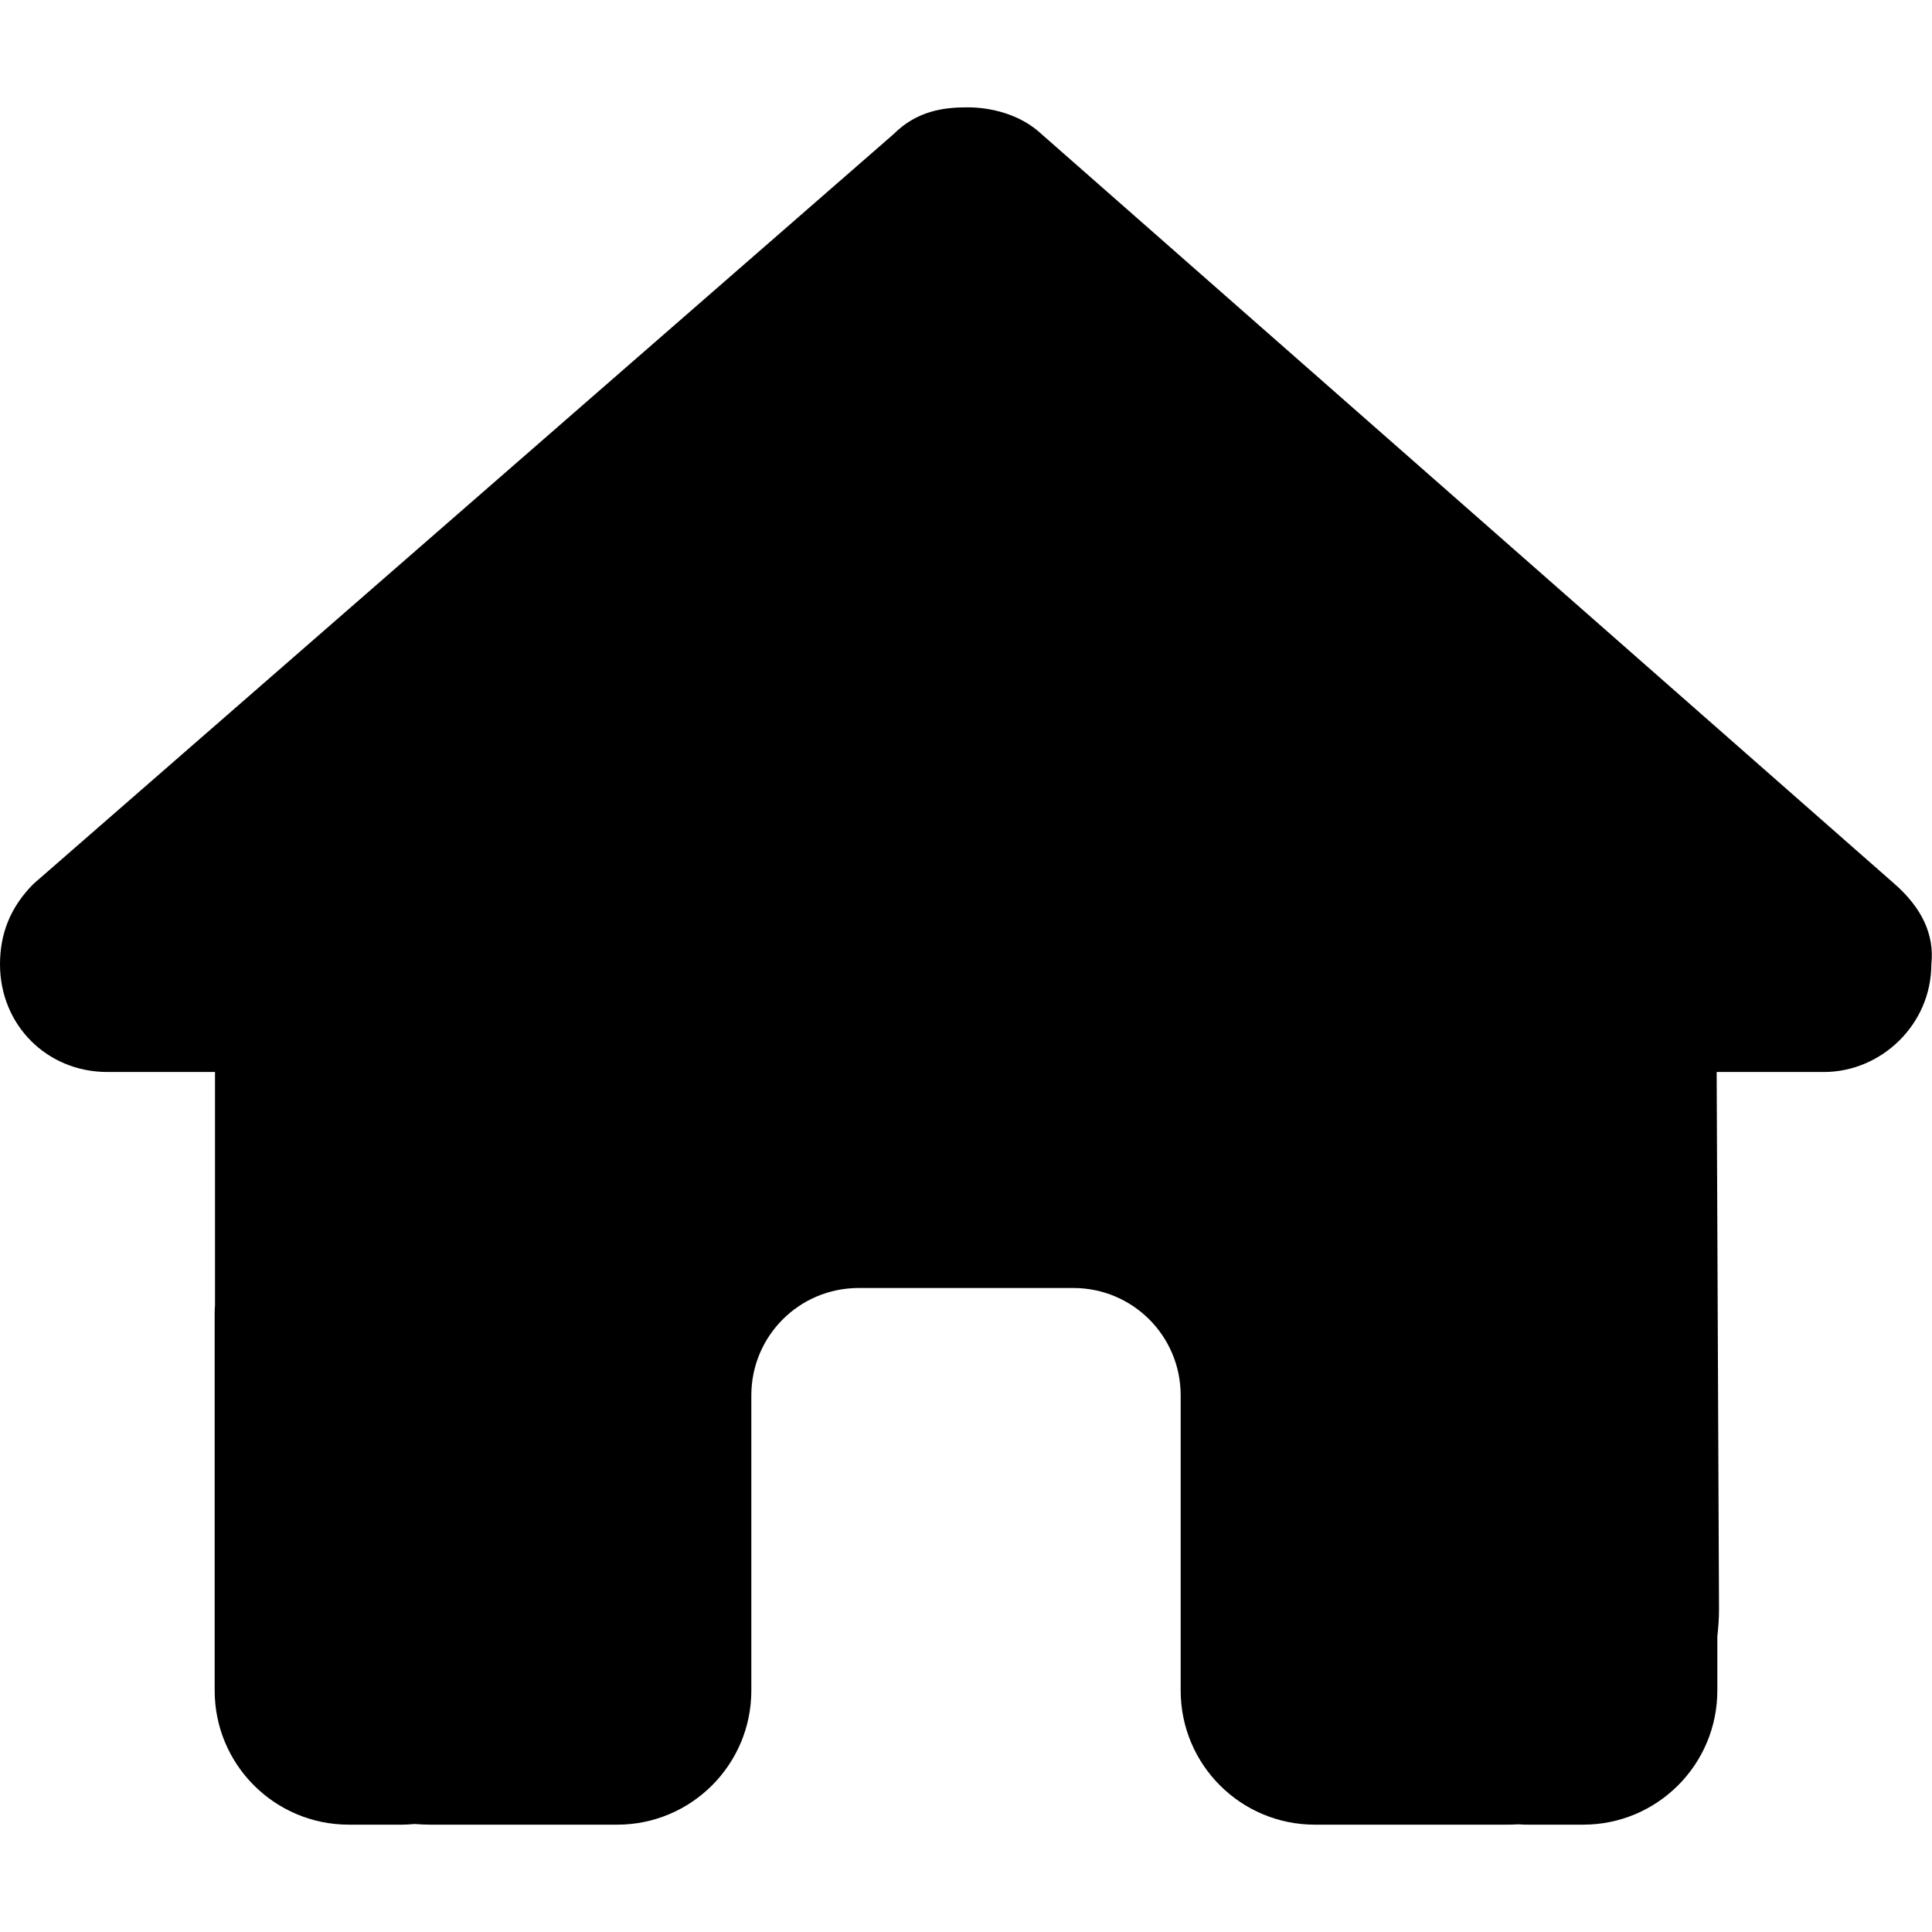
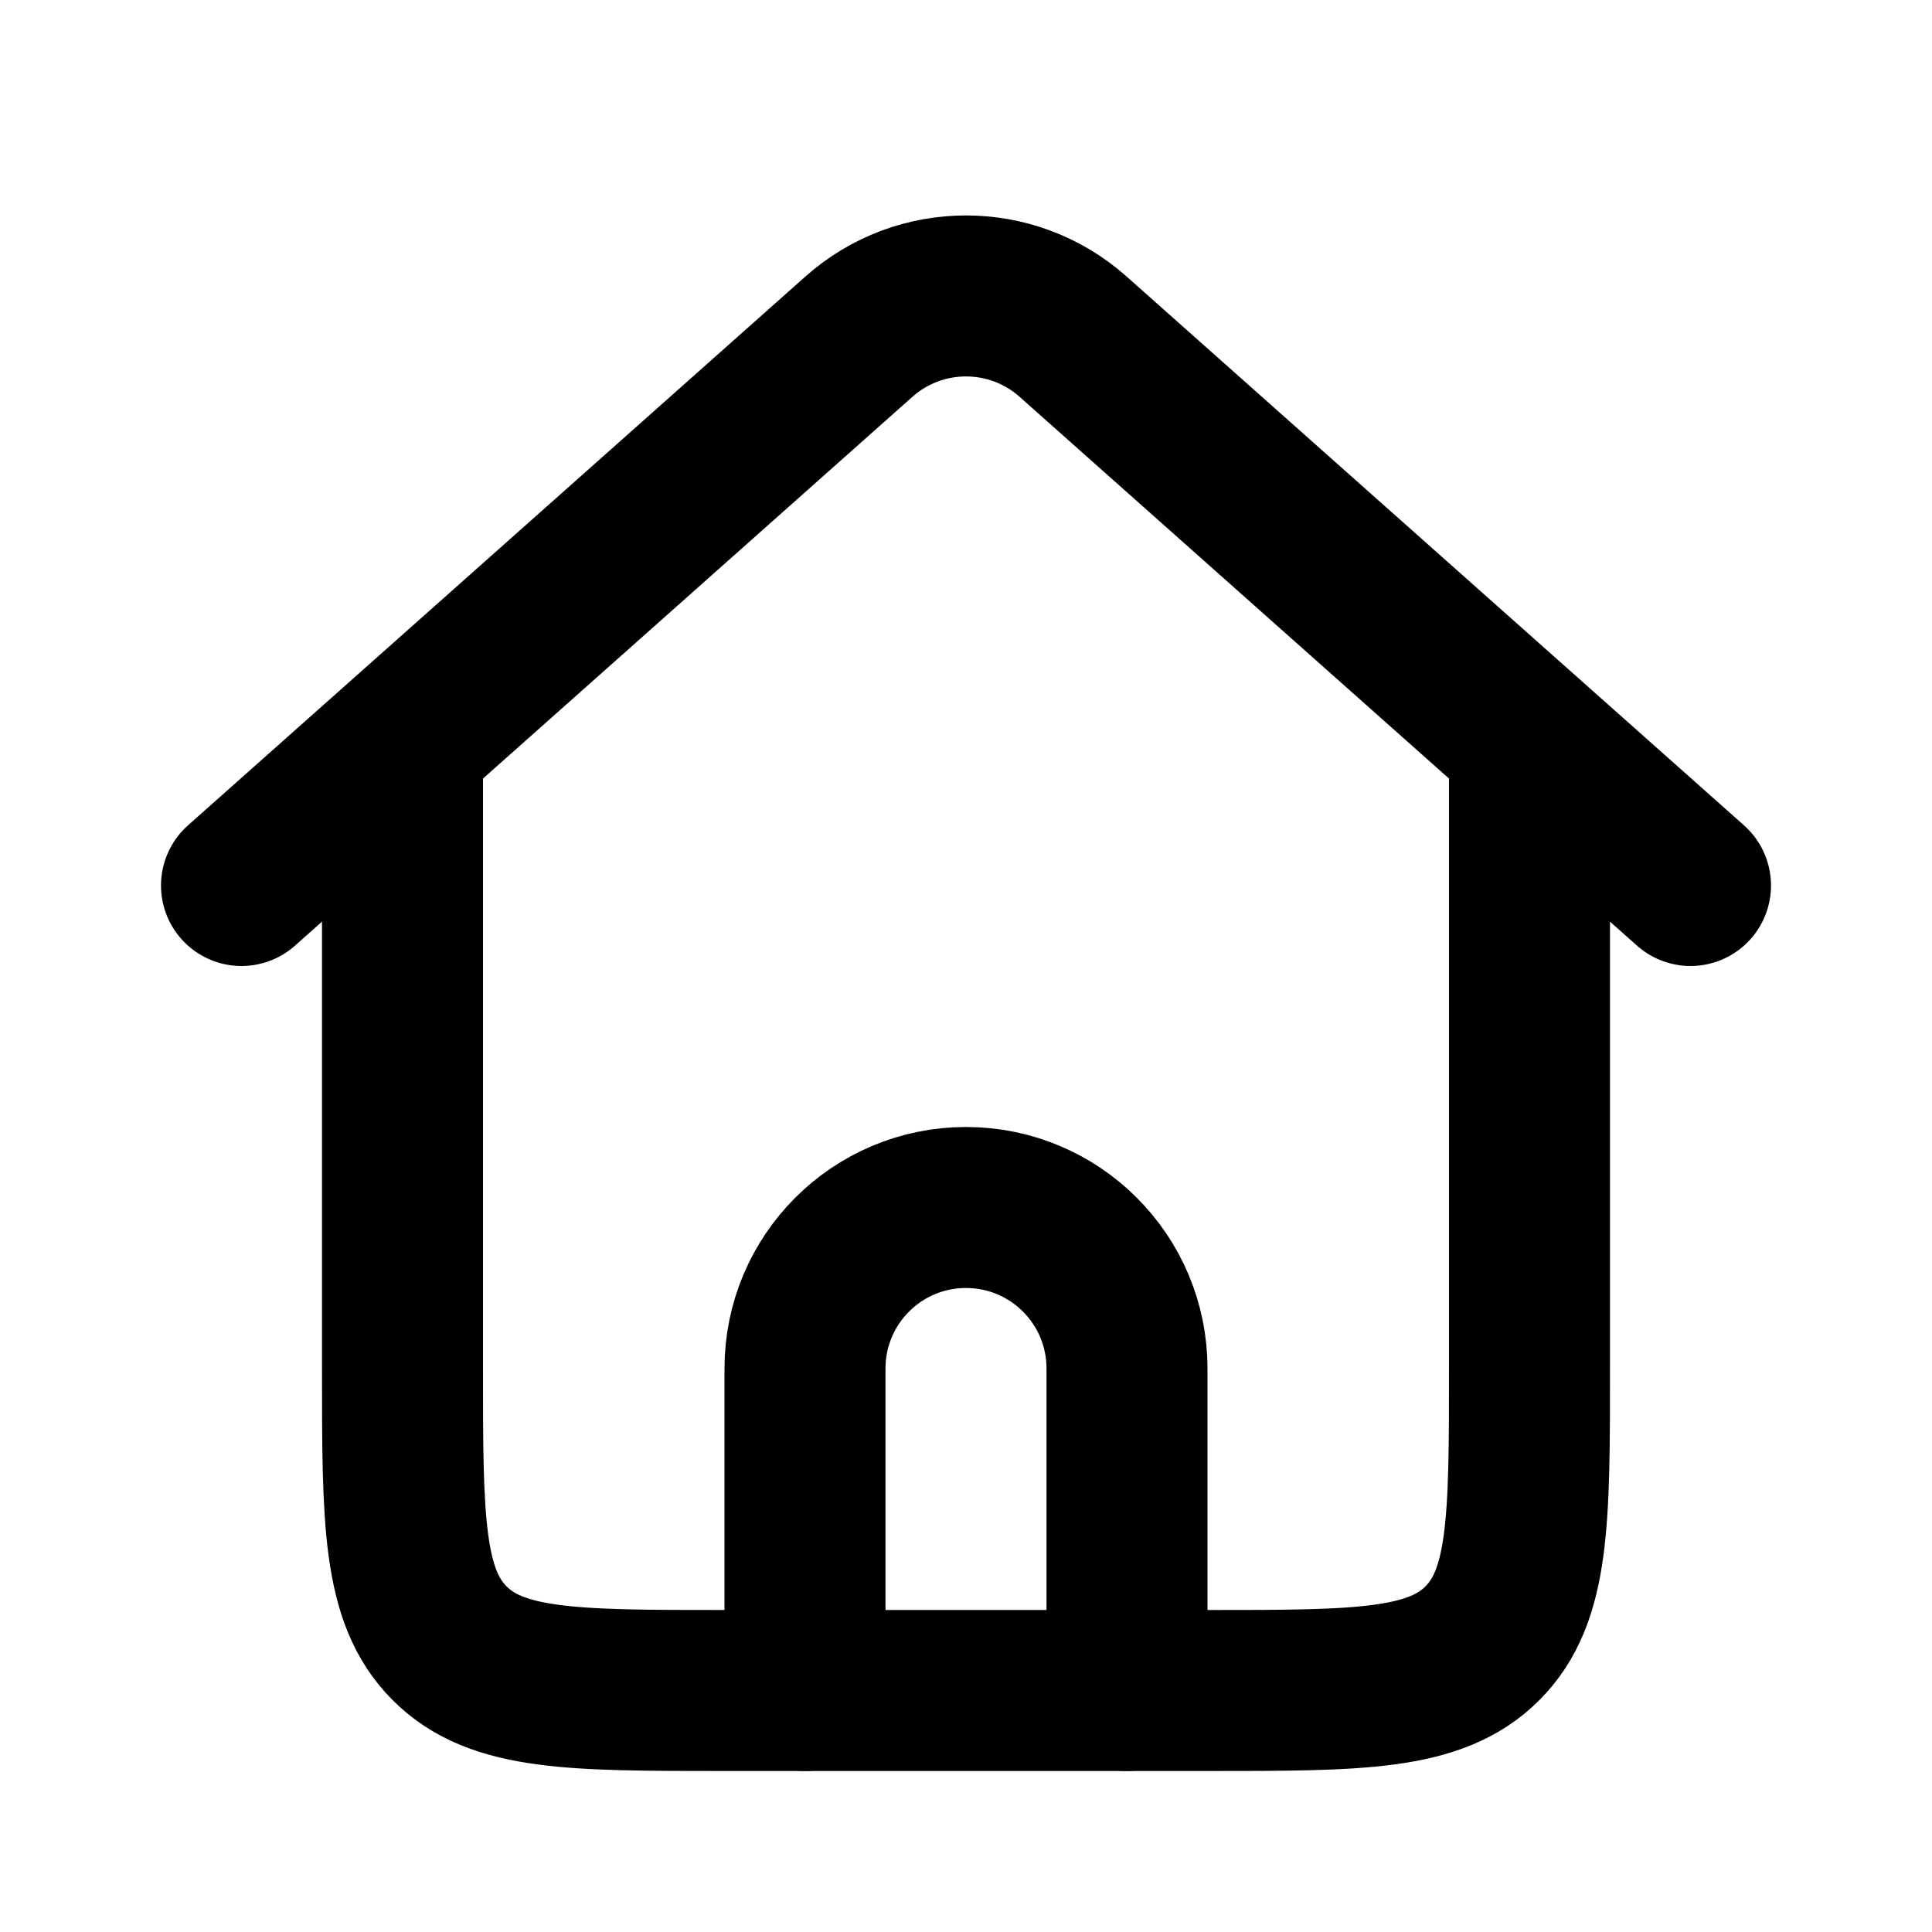
- <svg xmlns="http://www.w3.org/2000/svg" width="20" height="20" viewBox="0 0 576 512">
-   <path d="M575.8 255.5c0 18-15 32.1-32 32.1h-32l.7 160.2c0 2.7-.2 5.4-.5 8.1V472c0 22.1-17.9 40-40 40H456c-1.1 0-2.2 0-3.3-.1c-1.4 .1-2.8 .1-4.2 .1H416 392c-22.1 0-40-17.9-40-40V448 384c0-17.7-14.3-32-32-32H256c-17.7 0-32 14.3-32 32v64 24c0 22.1-17.9 40-40 40H160 128.1c-1.5 0-3-.1-4.5-.2c-1.2 .1-2.4 .2-3.6 .2H104c-22.1 0-40-17.9-40-40V360c0-.9 0-1.9 .1-2.8V287.6H32c-18 0-32-14-32-32.1c0-9 3-17 10-24L266.4 8c7-7 15-8 22-8s15 2 21 7L564.8 231.5c8 7 12 15 11 24z" style="fill:currentColor;" />
+ <svg xmlns="http://www.w3.org/2000/svg" width="100%" height="100%" viewBox="0 0 24 24" fill="none">
+   <path d="M19 9L19 17C19 18.886 19 19.828 18.414 20.414C17.828 21 16.886 21 15 21L14 21L10 21L9 21C7.114 21 6.172 21 5.586 20.414C5 19.828 5 18.886 5 17L5 9" stroke="currentColor" stroke-width="2" stroke-linejoin="round" />
+   <path d="M3 11L7.5 7L10.671 4.181C11.429 3.508 12.571 3.508 13.329 4.181L16.5 7L21 11" stroke="currentColor" stroke-width="2" stroke-linecap="round" stroke-linejoin="round" />
+   <path d="M10 21V17C10 15.895 10.895 15 12 15V15C13.105 15 14 15.895 14 17V21" stroke="currentColor" stroke-width="2" stroke-linecap="round" stroke-linejoin="round" />
</svg>
